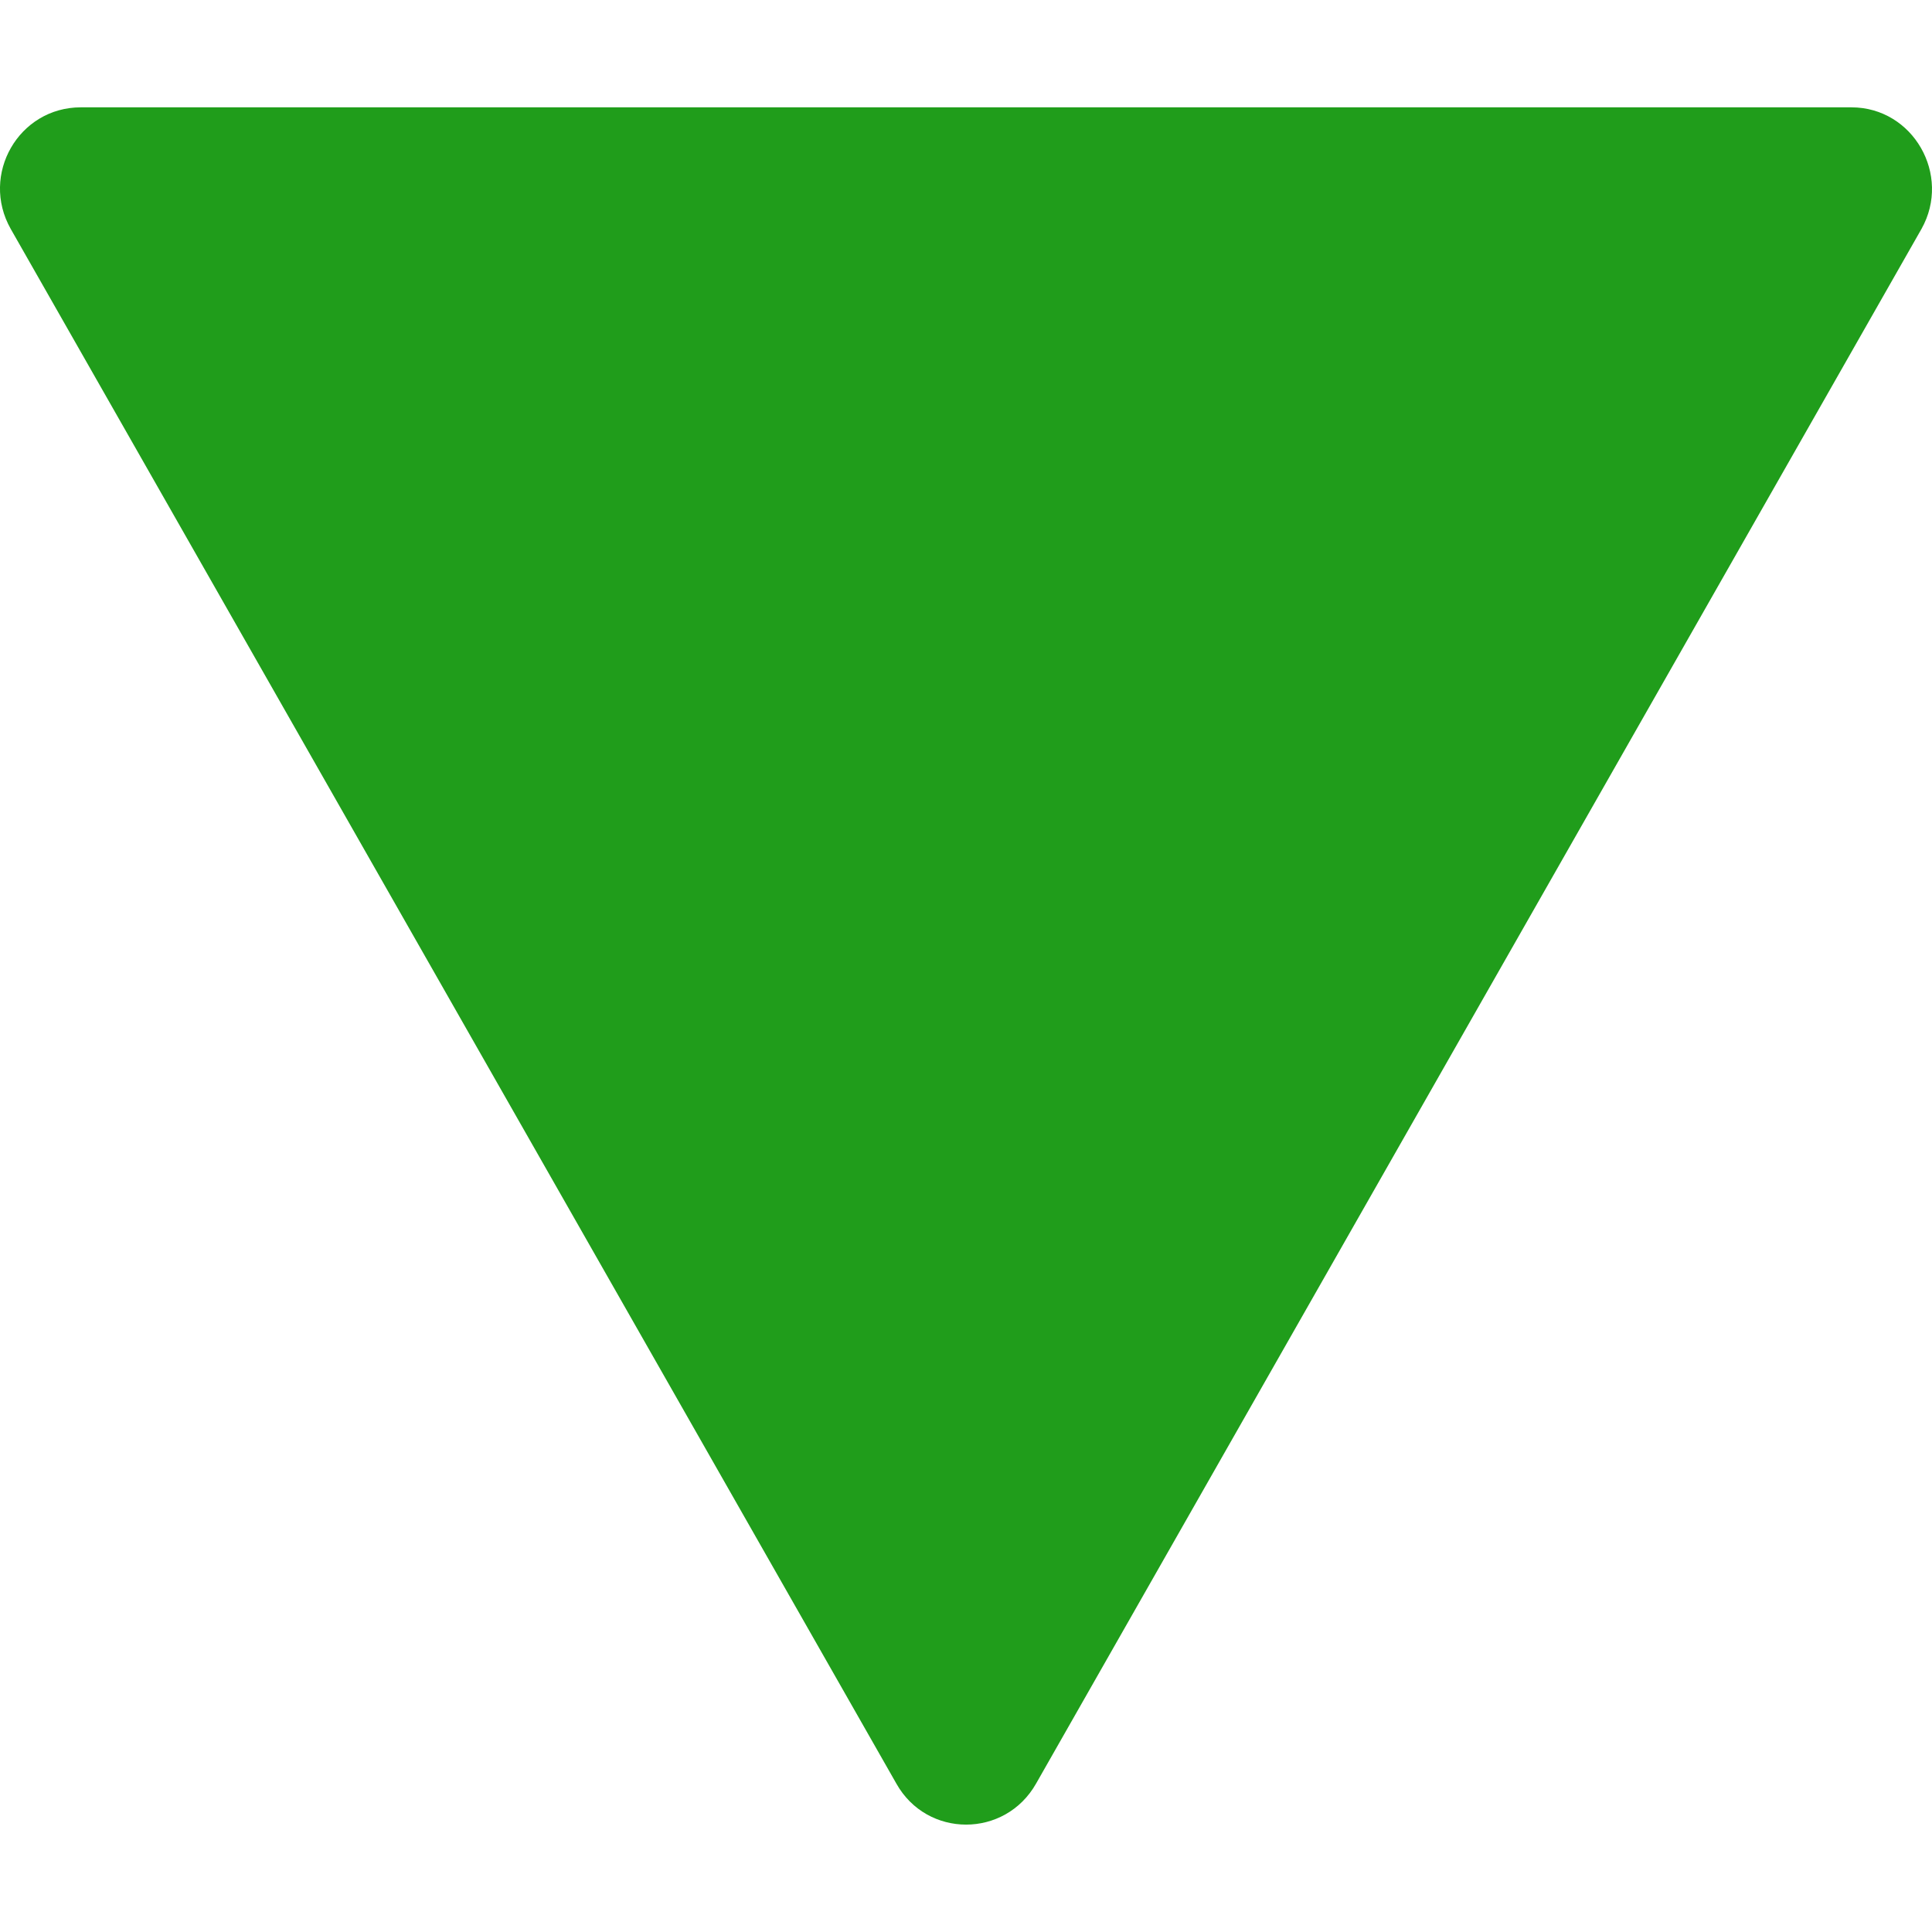
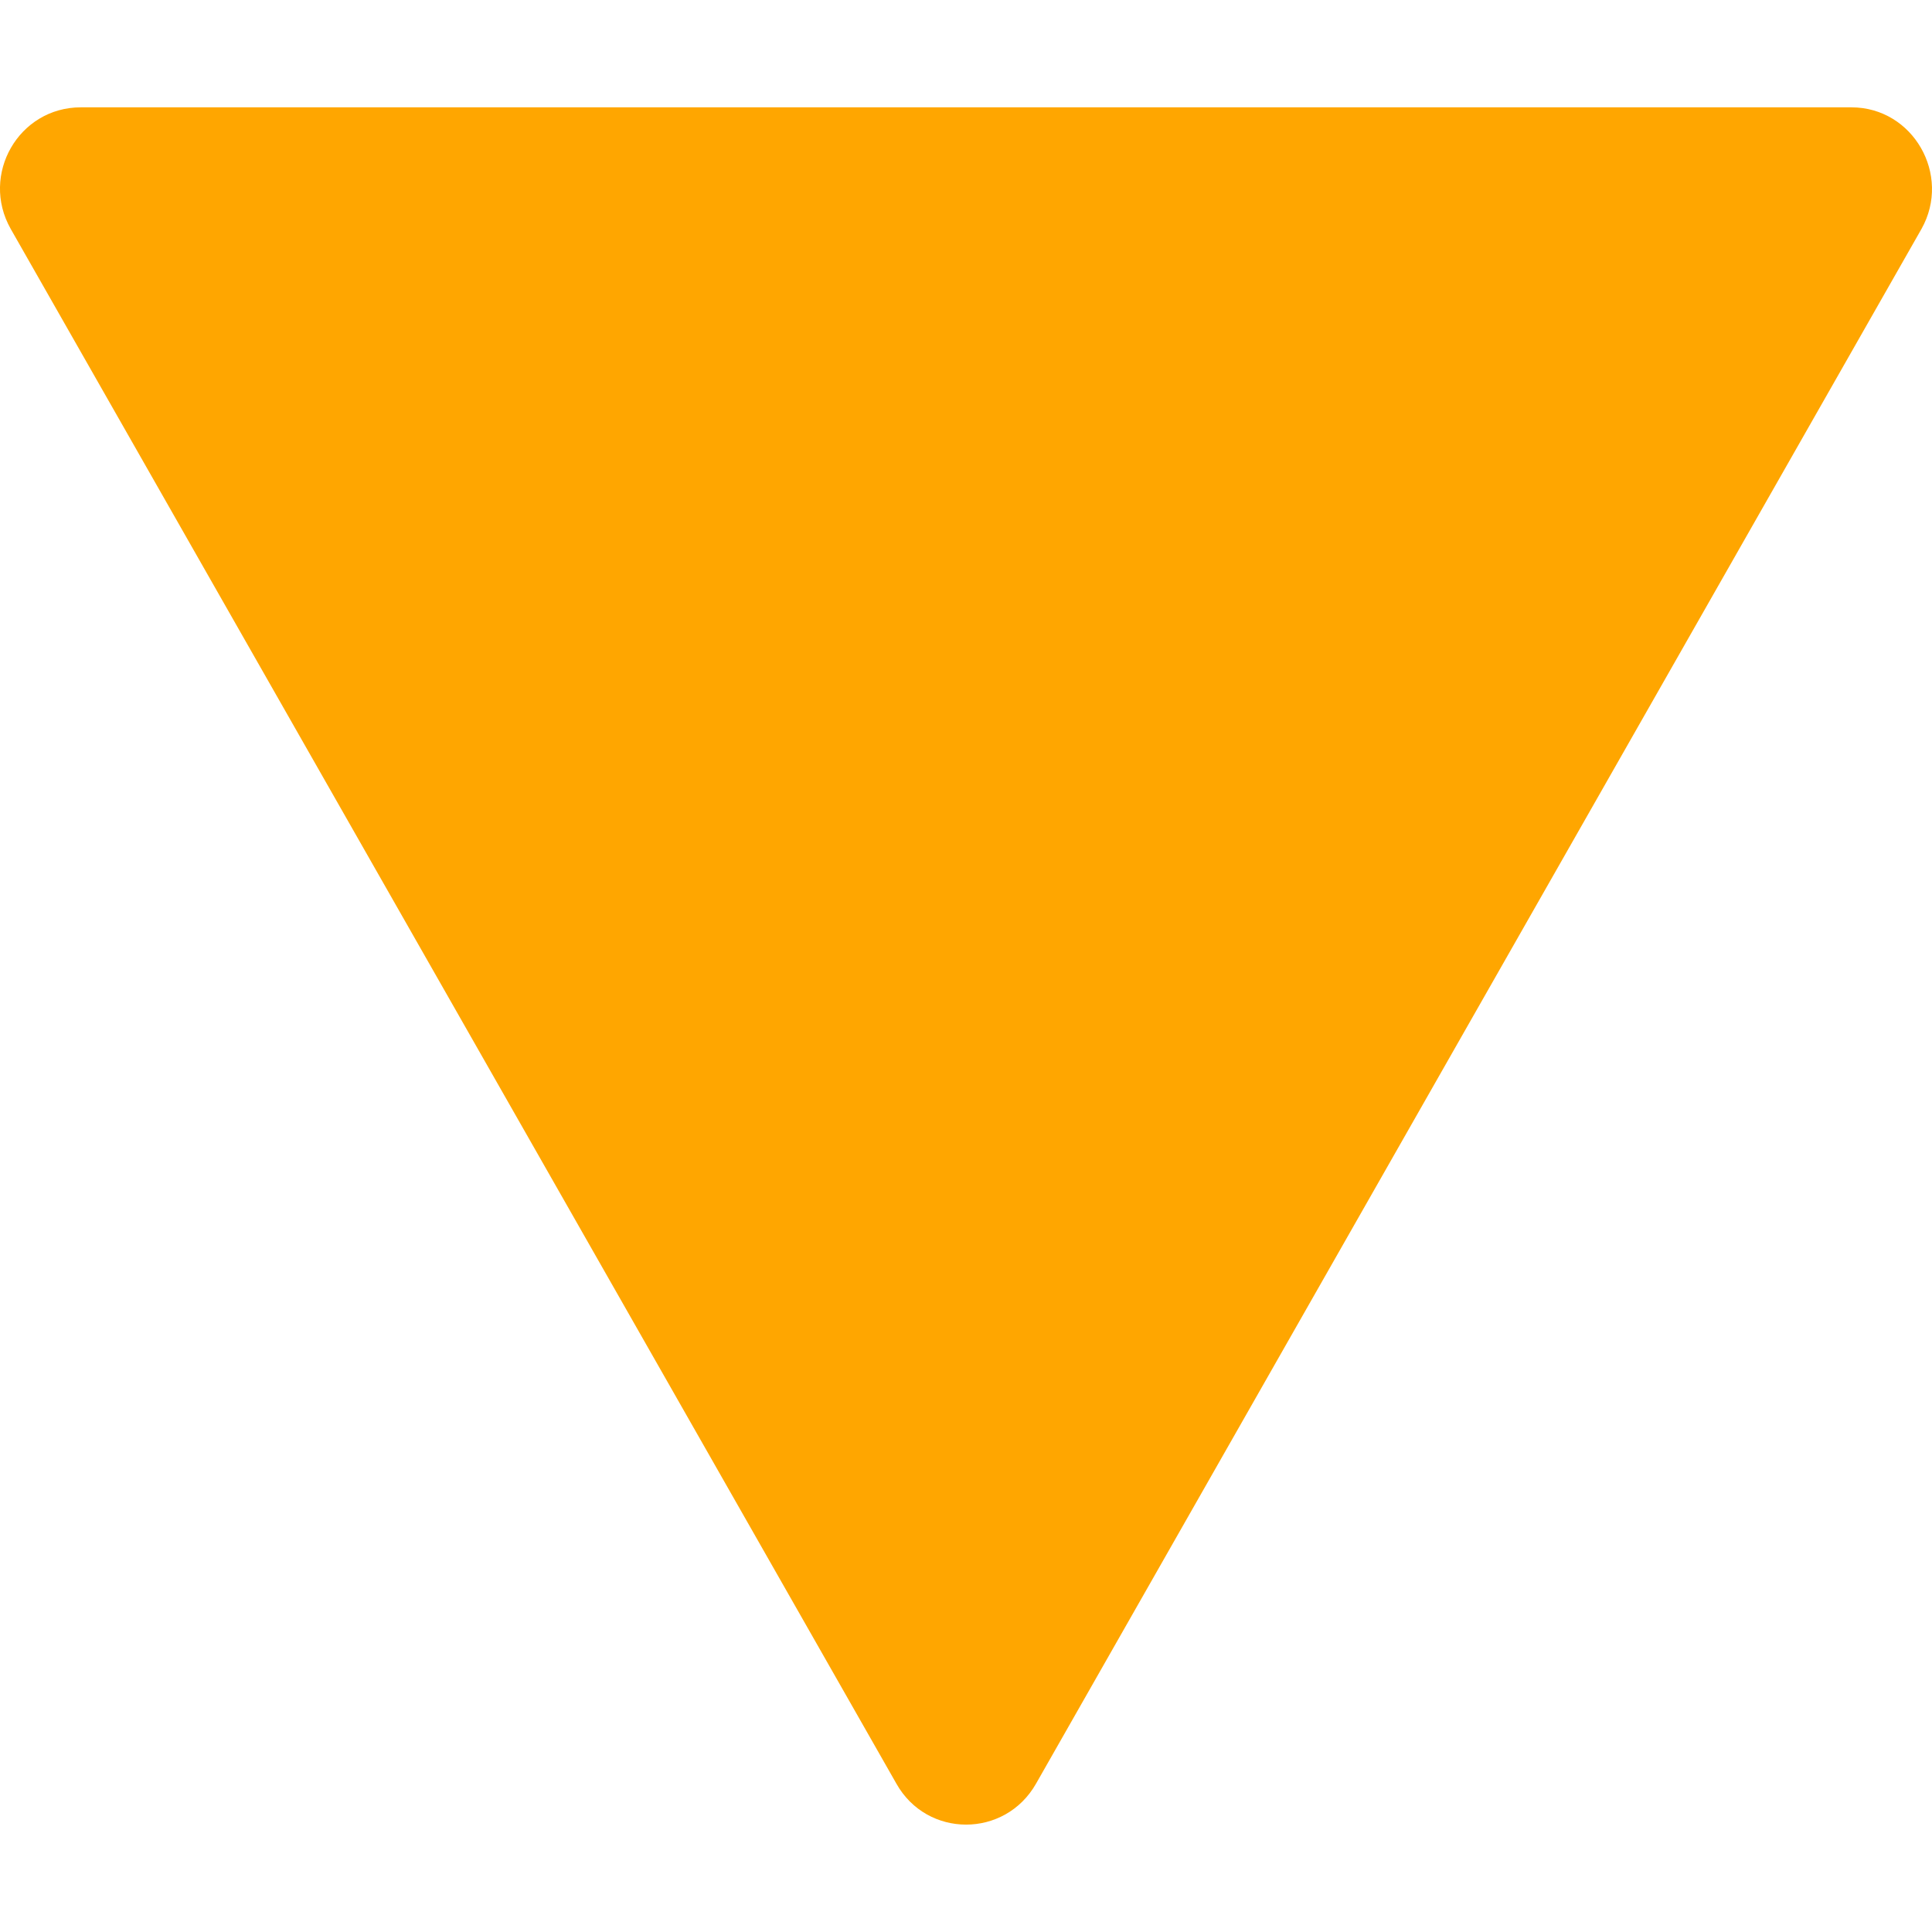
<svg xmlns="http://www.w3.org/2000/svg" enable-background="new 0 0 128 128" viewBox="0 0 18 18" version="1.1" id="svg29" width="18" height="18">
  <defs id="defs33" />
  <linearGradient id="a" x1="64" x2="64" y1="4.25" y2="123.91" gradientUnits="userSpaceOnUse">
    <stop stop-color="#FFAB40" offset="0" id="stop2" />
    <stop stop-color="#FF6D00" offset="1" id="stop4" />
  </linearGradient>
-   <path style="fill:#209d1b;fill-opacity:1;stroke-width:0.327" id="path25" d="m 9.001,1 h 8.248 c 0.575,0 0.935,0.63 0.653,1.133 L 9.653,16.617 c -0.289,0.51 -1.016,0.51 -1.302,0 L 0.1,2.133 C -0.186,1.627 0.174,1 0.753,1 Z" />
+   <path style="fill:#ffa600;fill-opacity:1;stroke-width:0.327" id="path25" d="m 9.001,1 h 8.248 c 0.575,0 0.935,0.63 0.653,1.133 L 9.653,16.617 c -0.289,0.51 -1.016,0.51 -1.302,0 L 0.1,2.133 C -0.186,1.627 0.174,1 0.753,1 Z" />
</svg>
